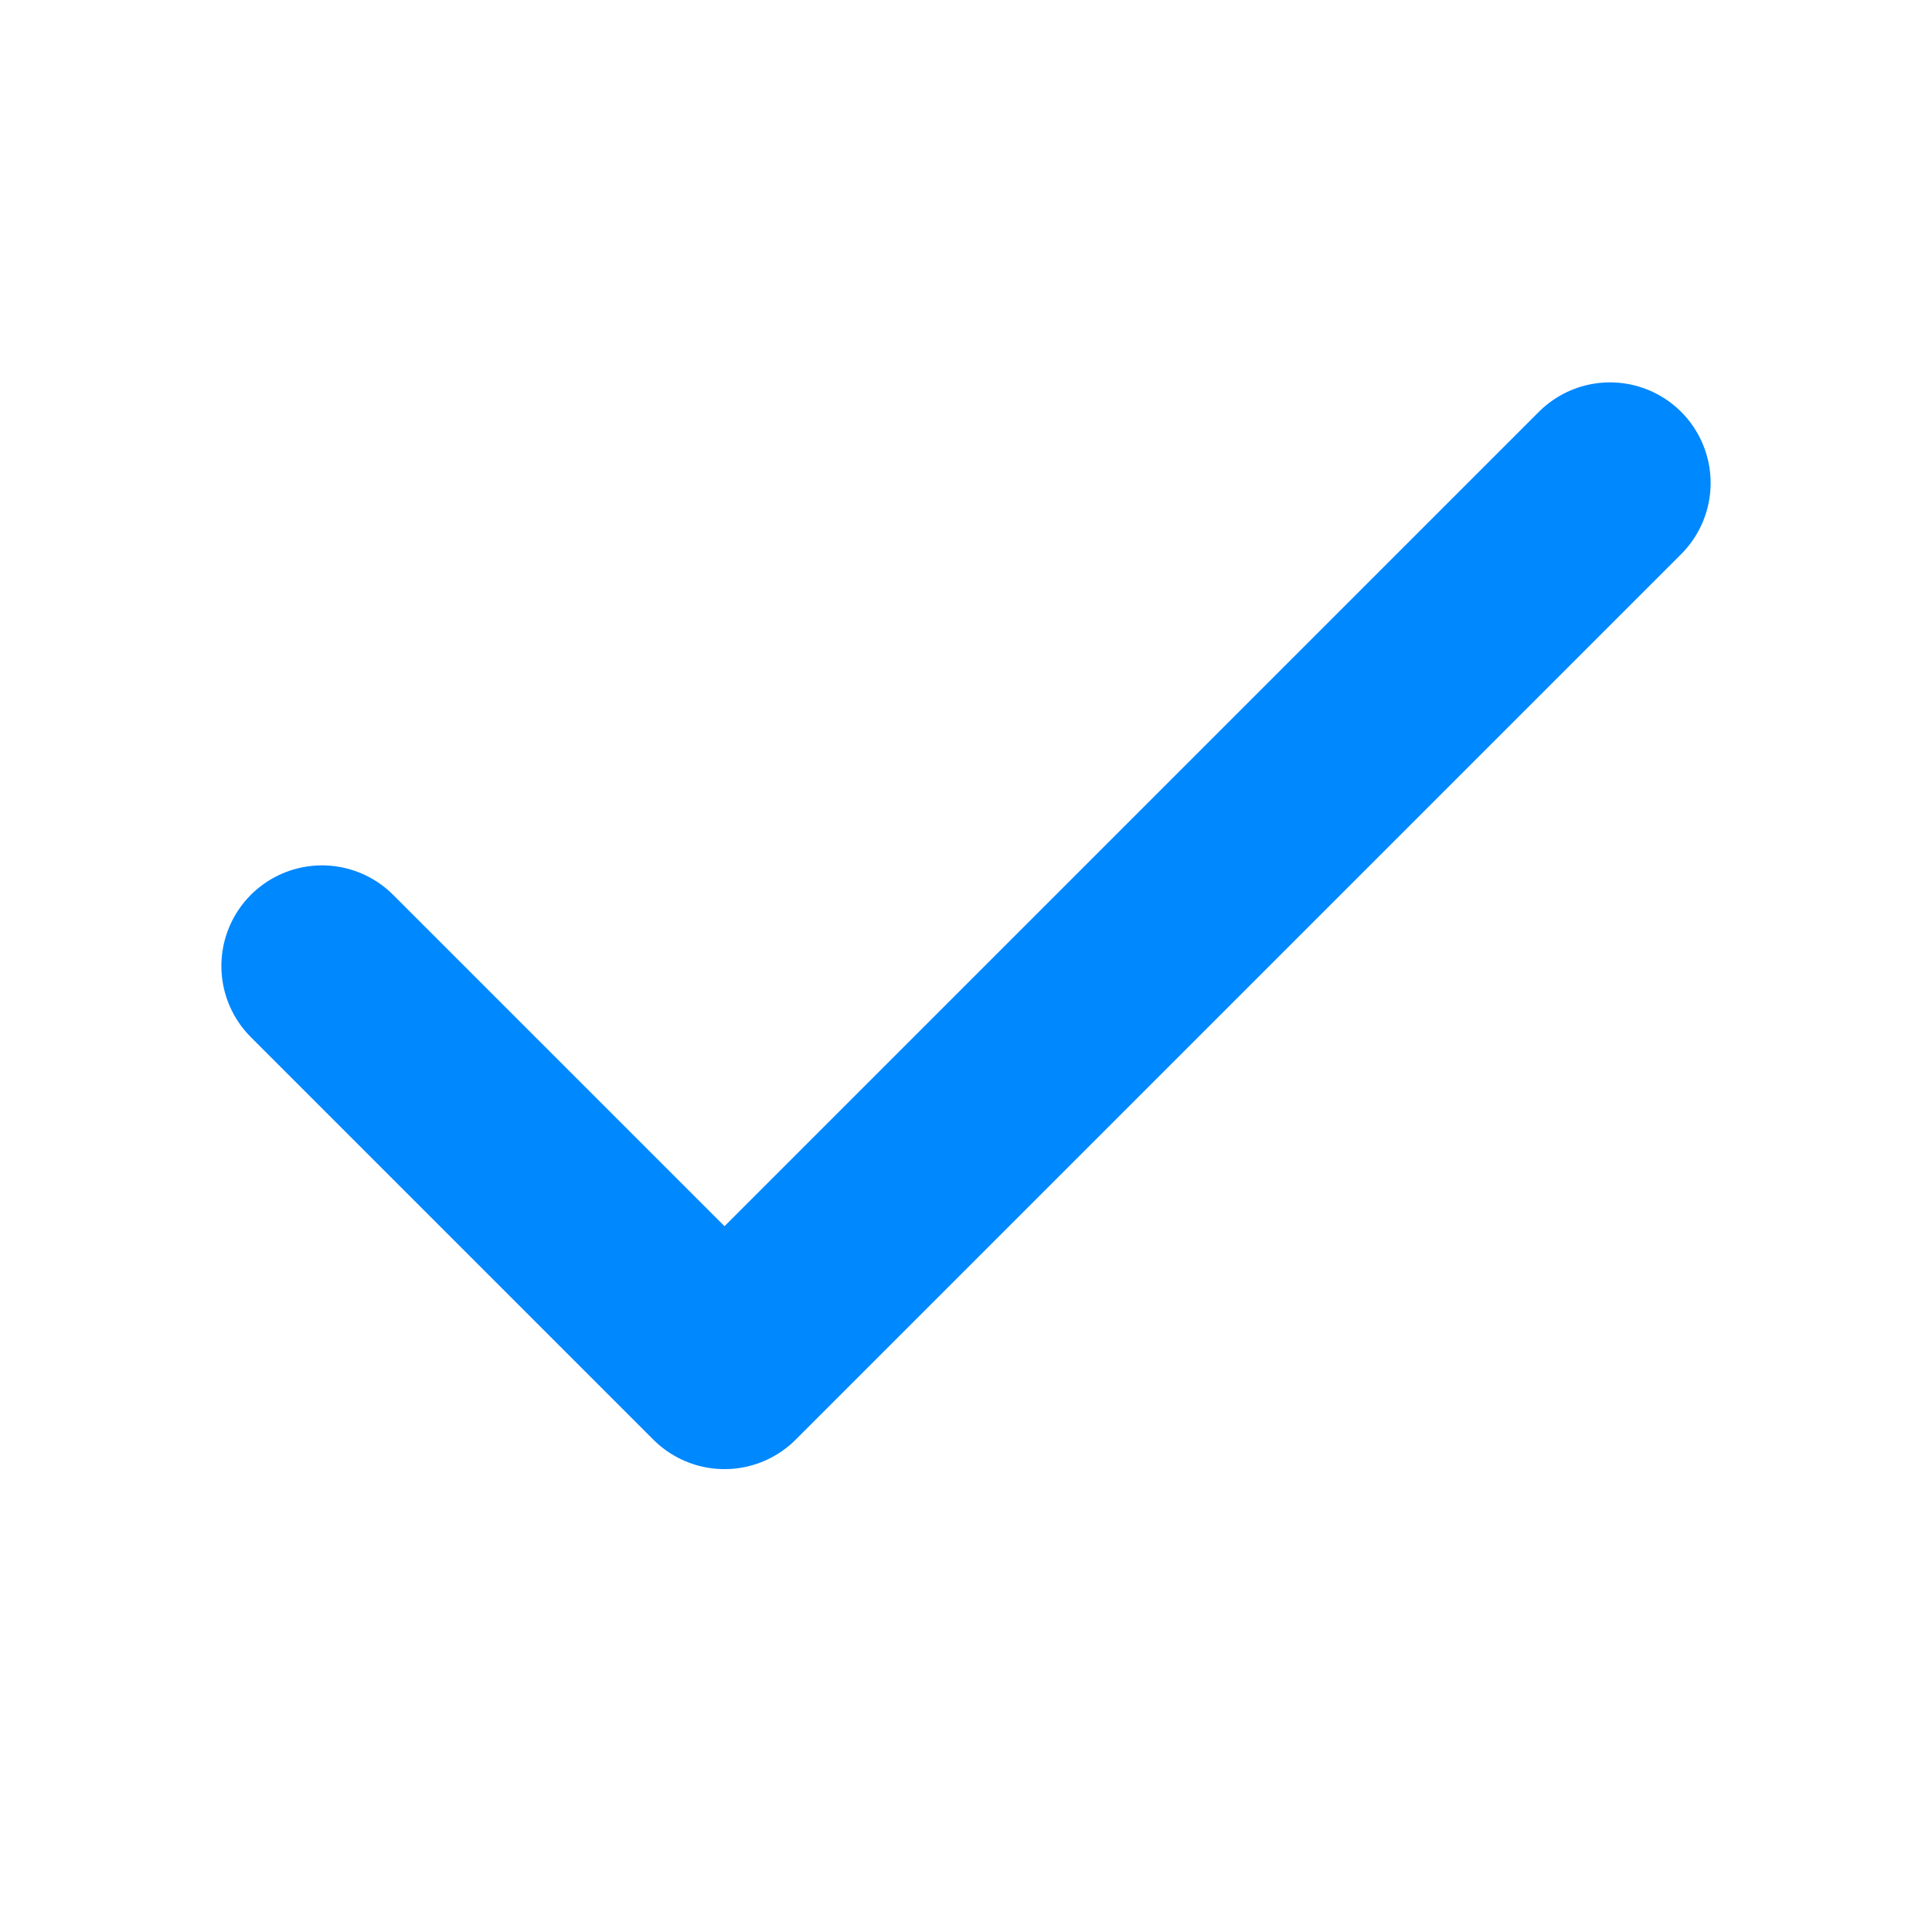
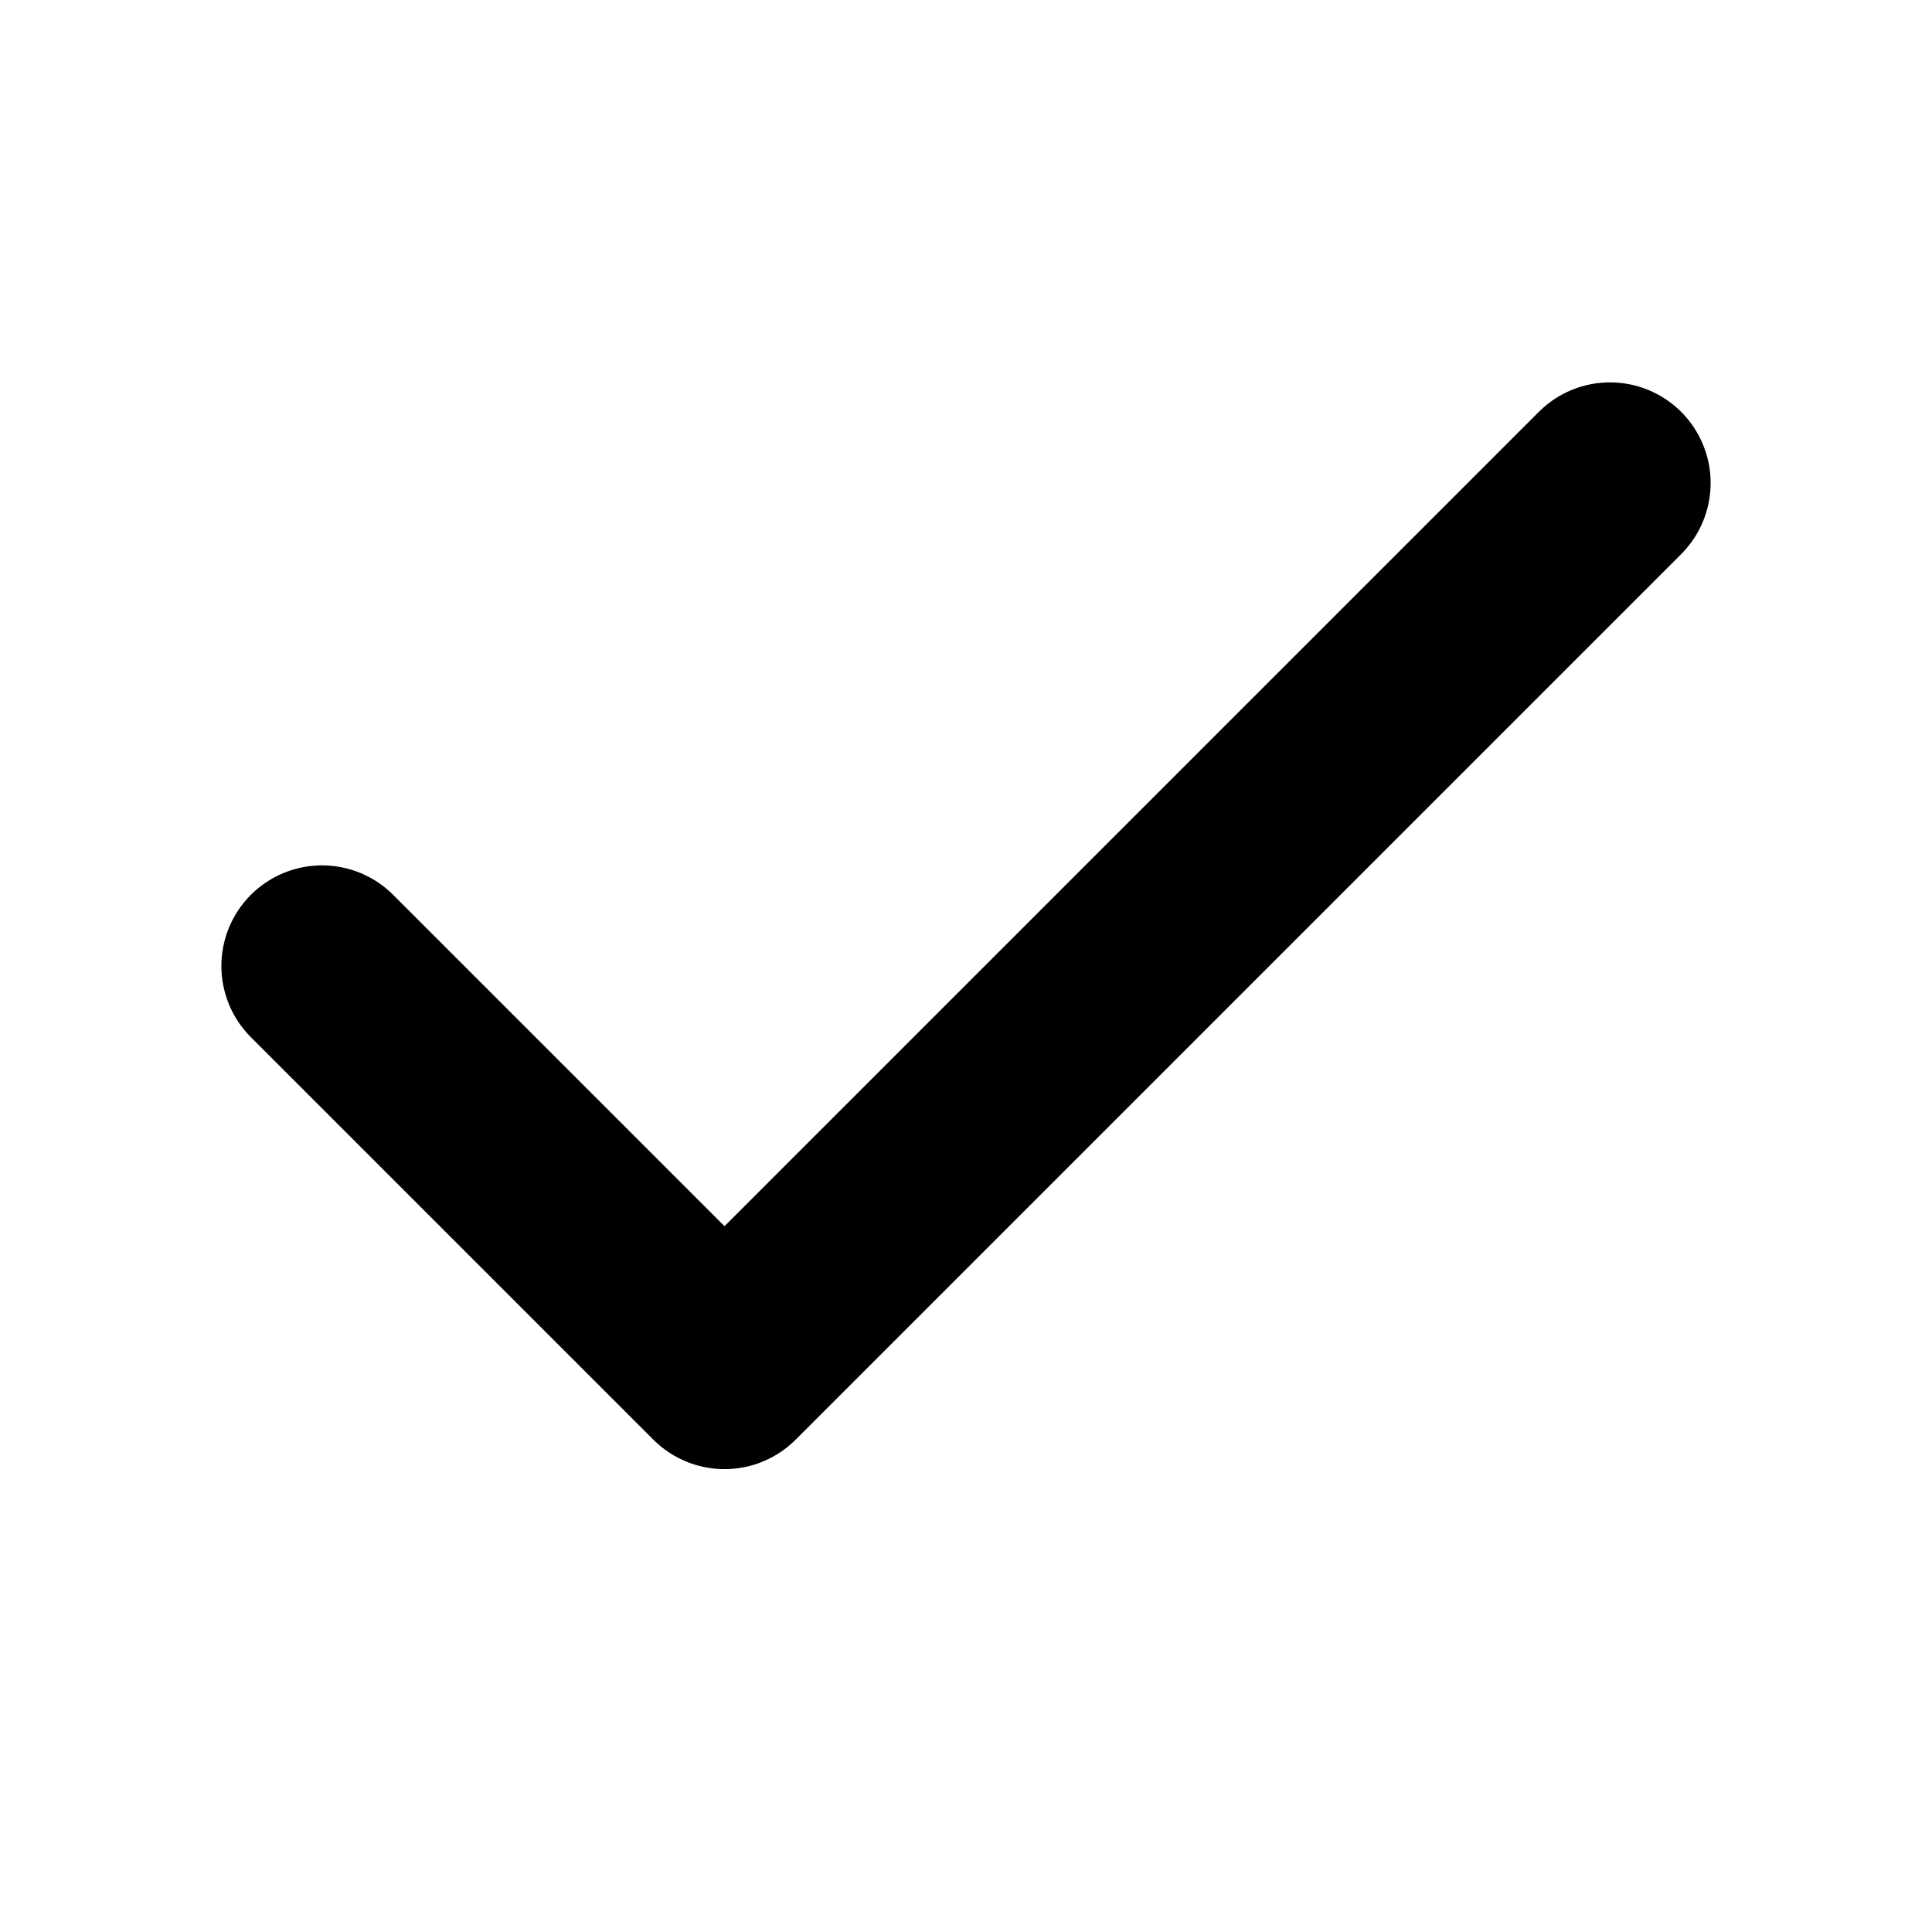
<svg xmlns="http://www.w3.org/2000/svg" width="24" height="24" viewBox="0 0 24 24" fill="none">
-   <path d="M20 6L9 17L4 12" stroke="#0088FF" stroke-width="2.5" stroke-linecap="round" stroke-linejoin="round" />
+   <path d="M20 6L9 17L4 12" stroke="currentColor" stroke-width="2.5" stroke-linecap="round" stroke-linejoin="round" />
</svg>
